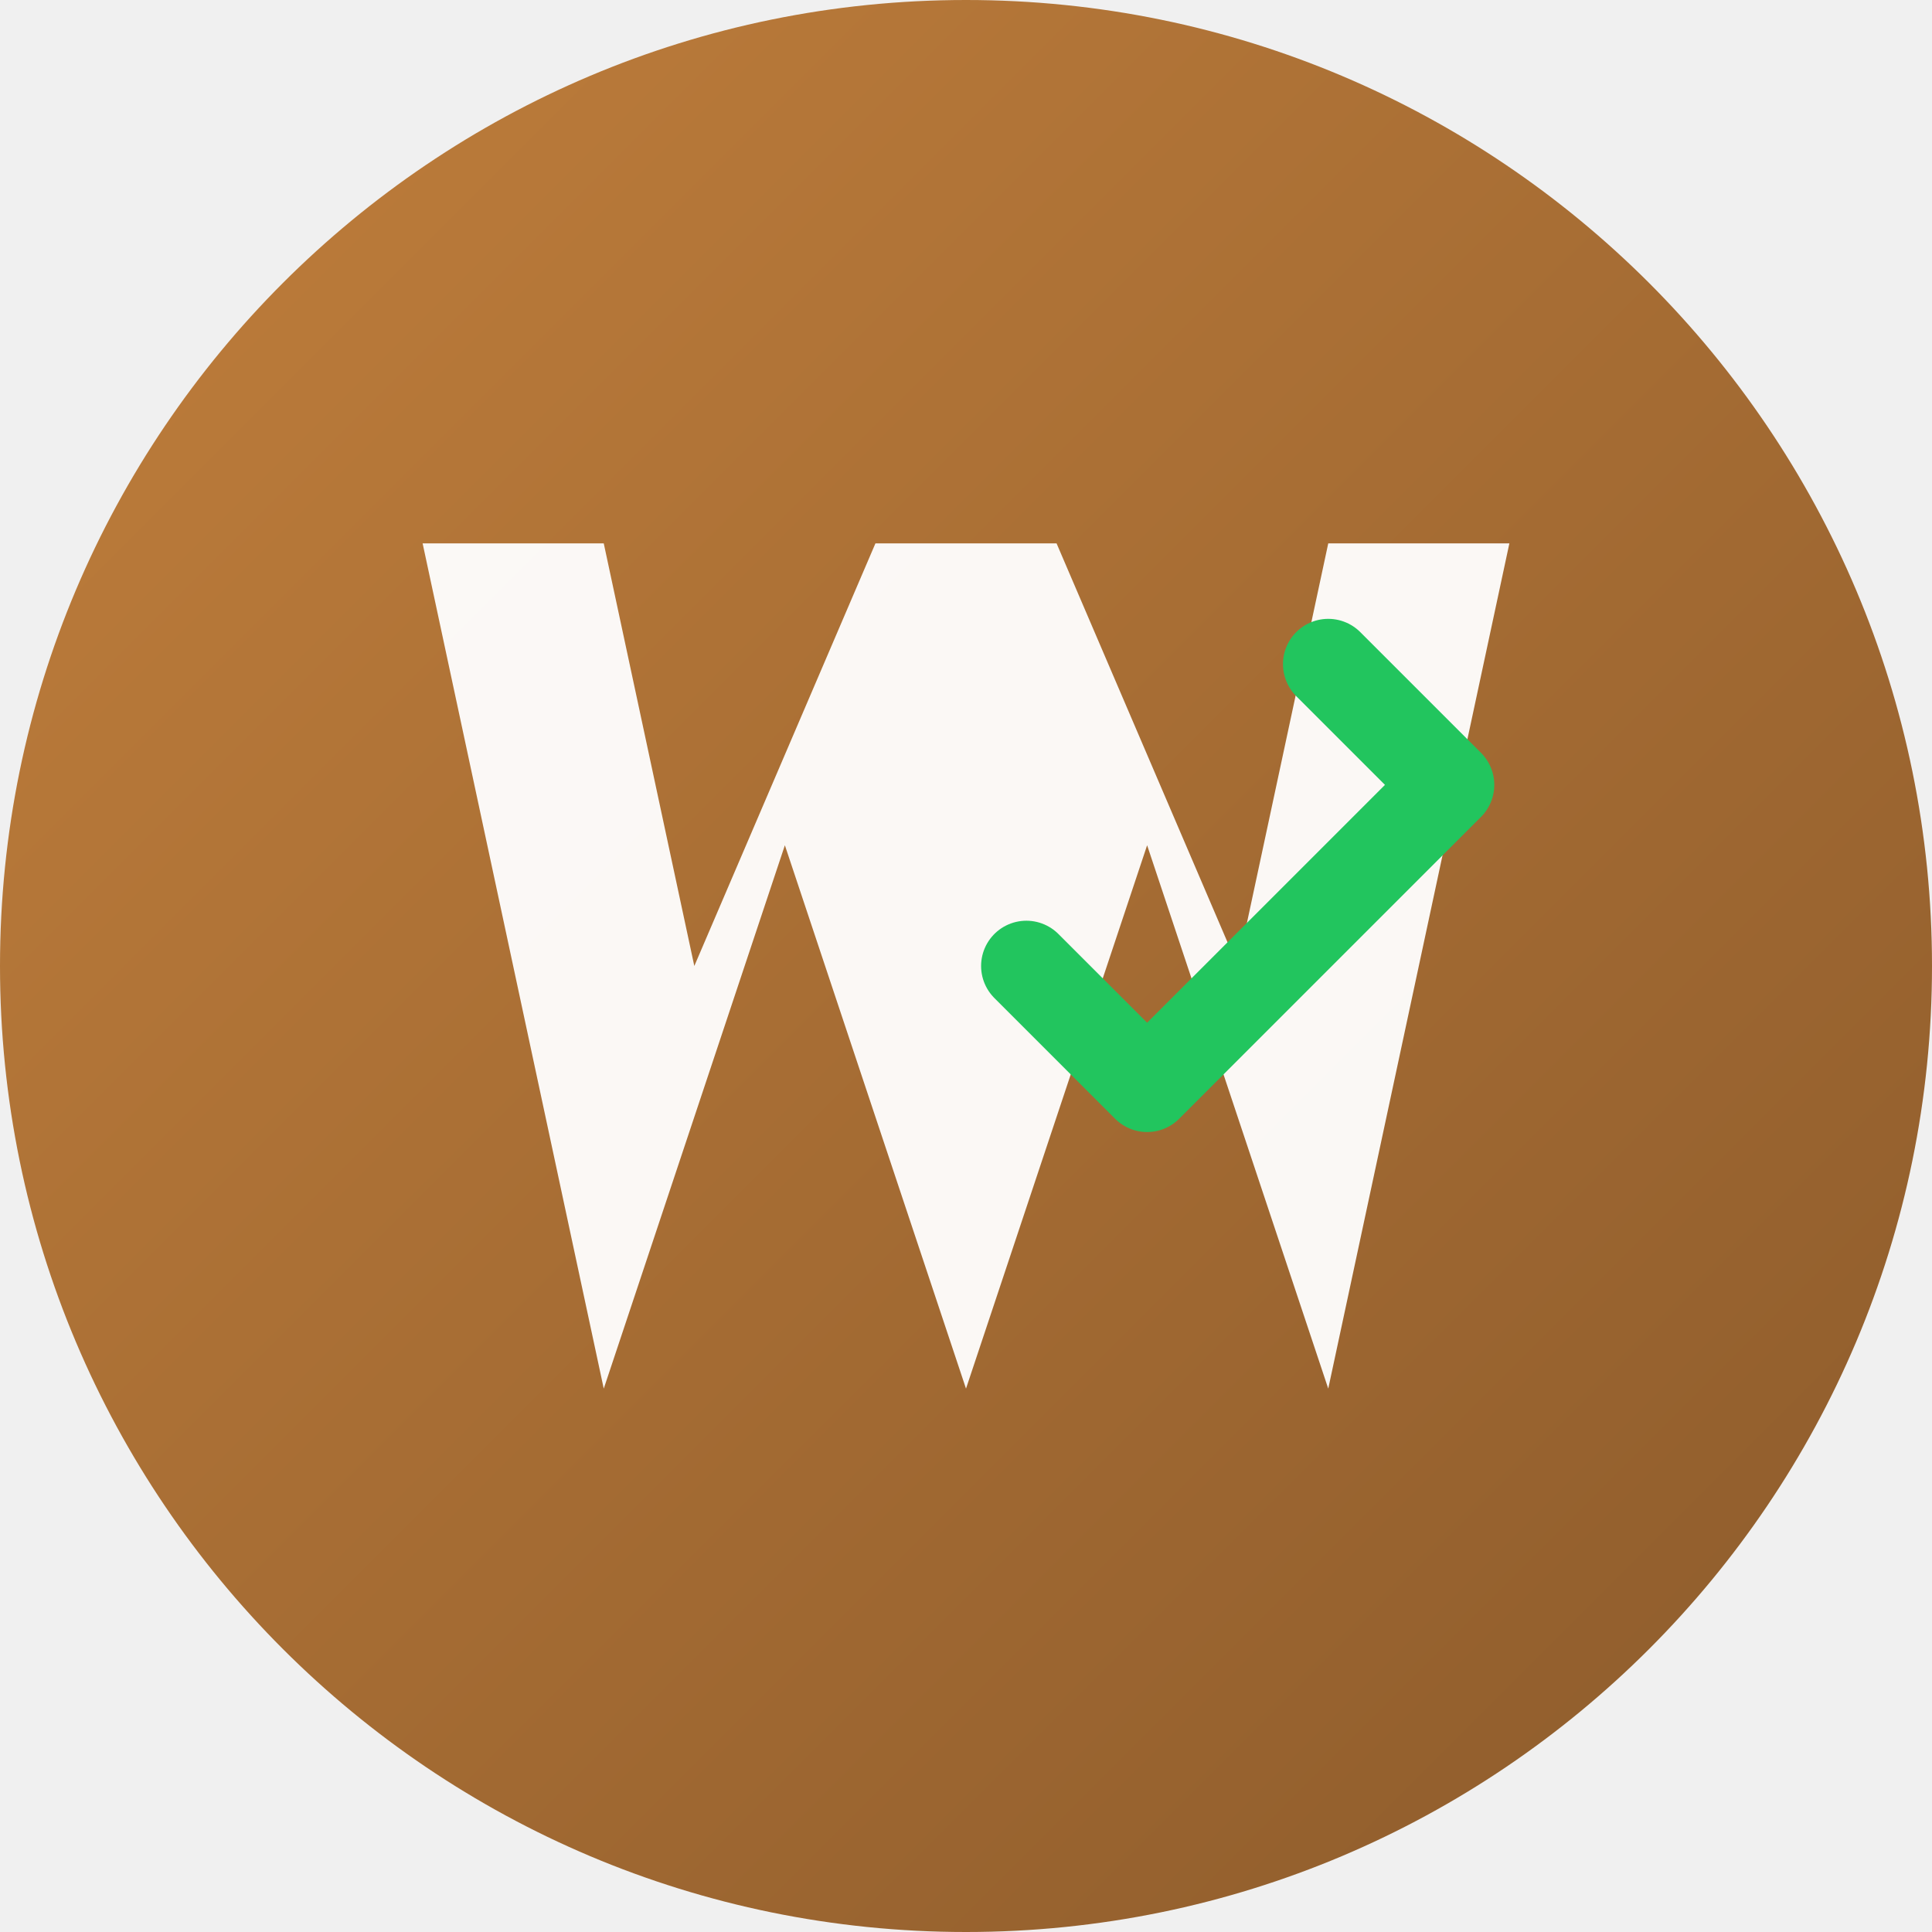
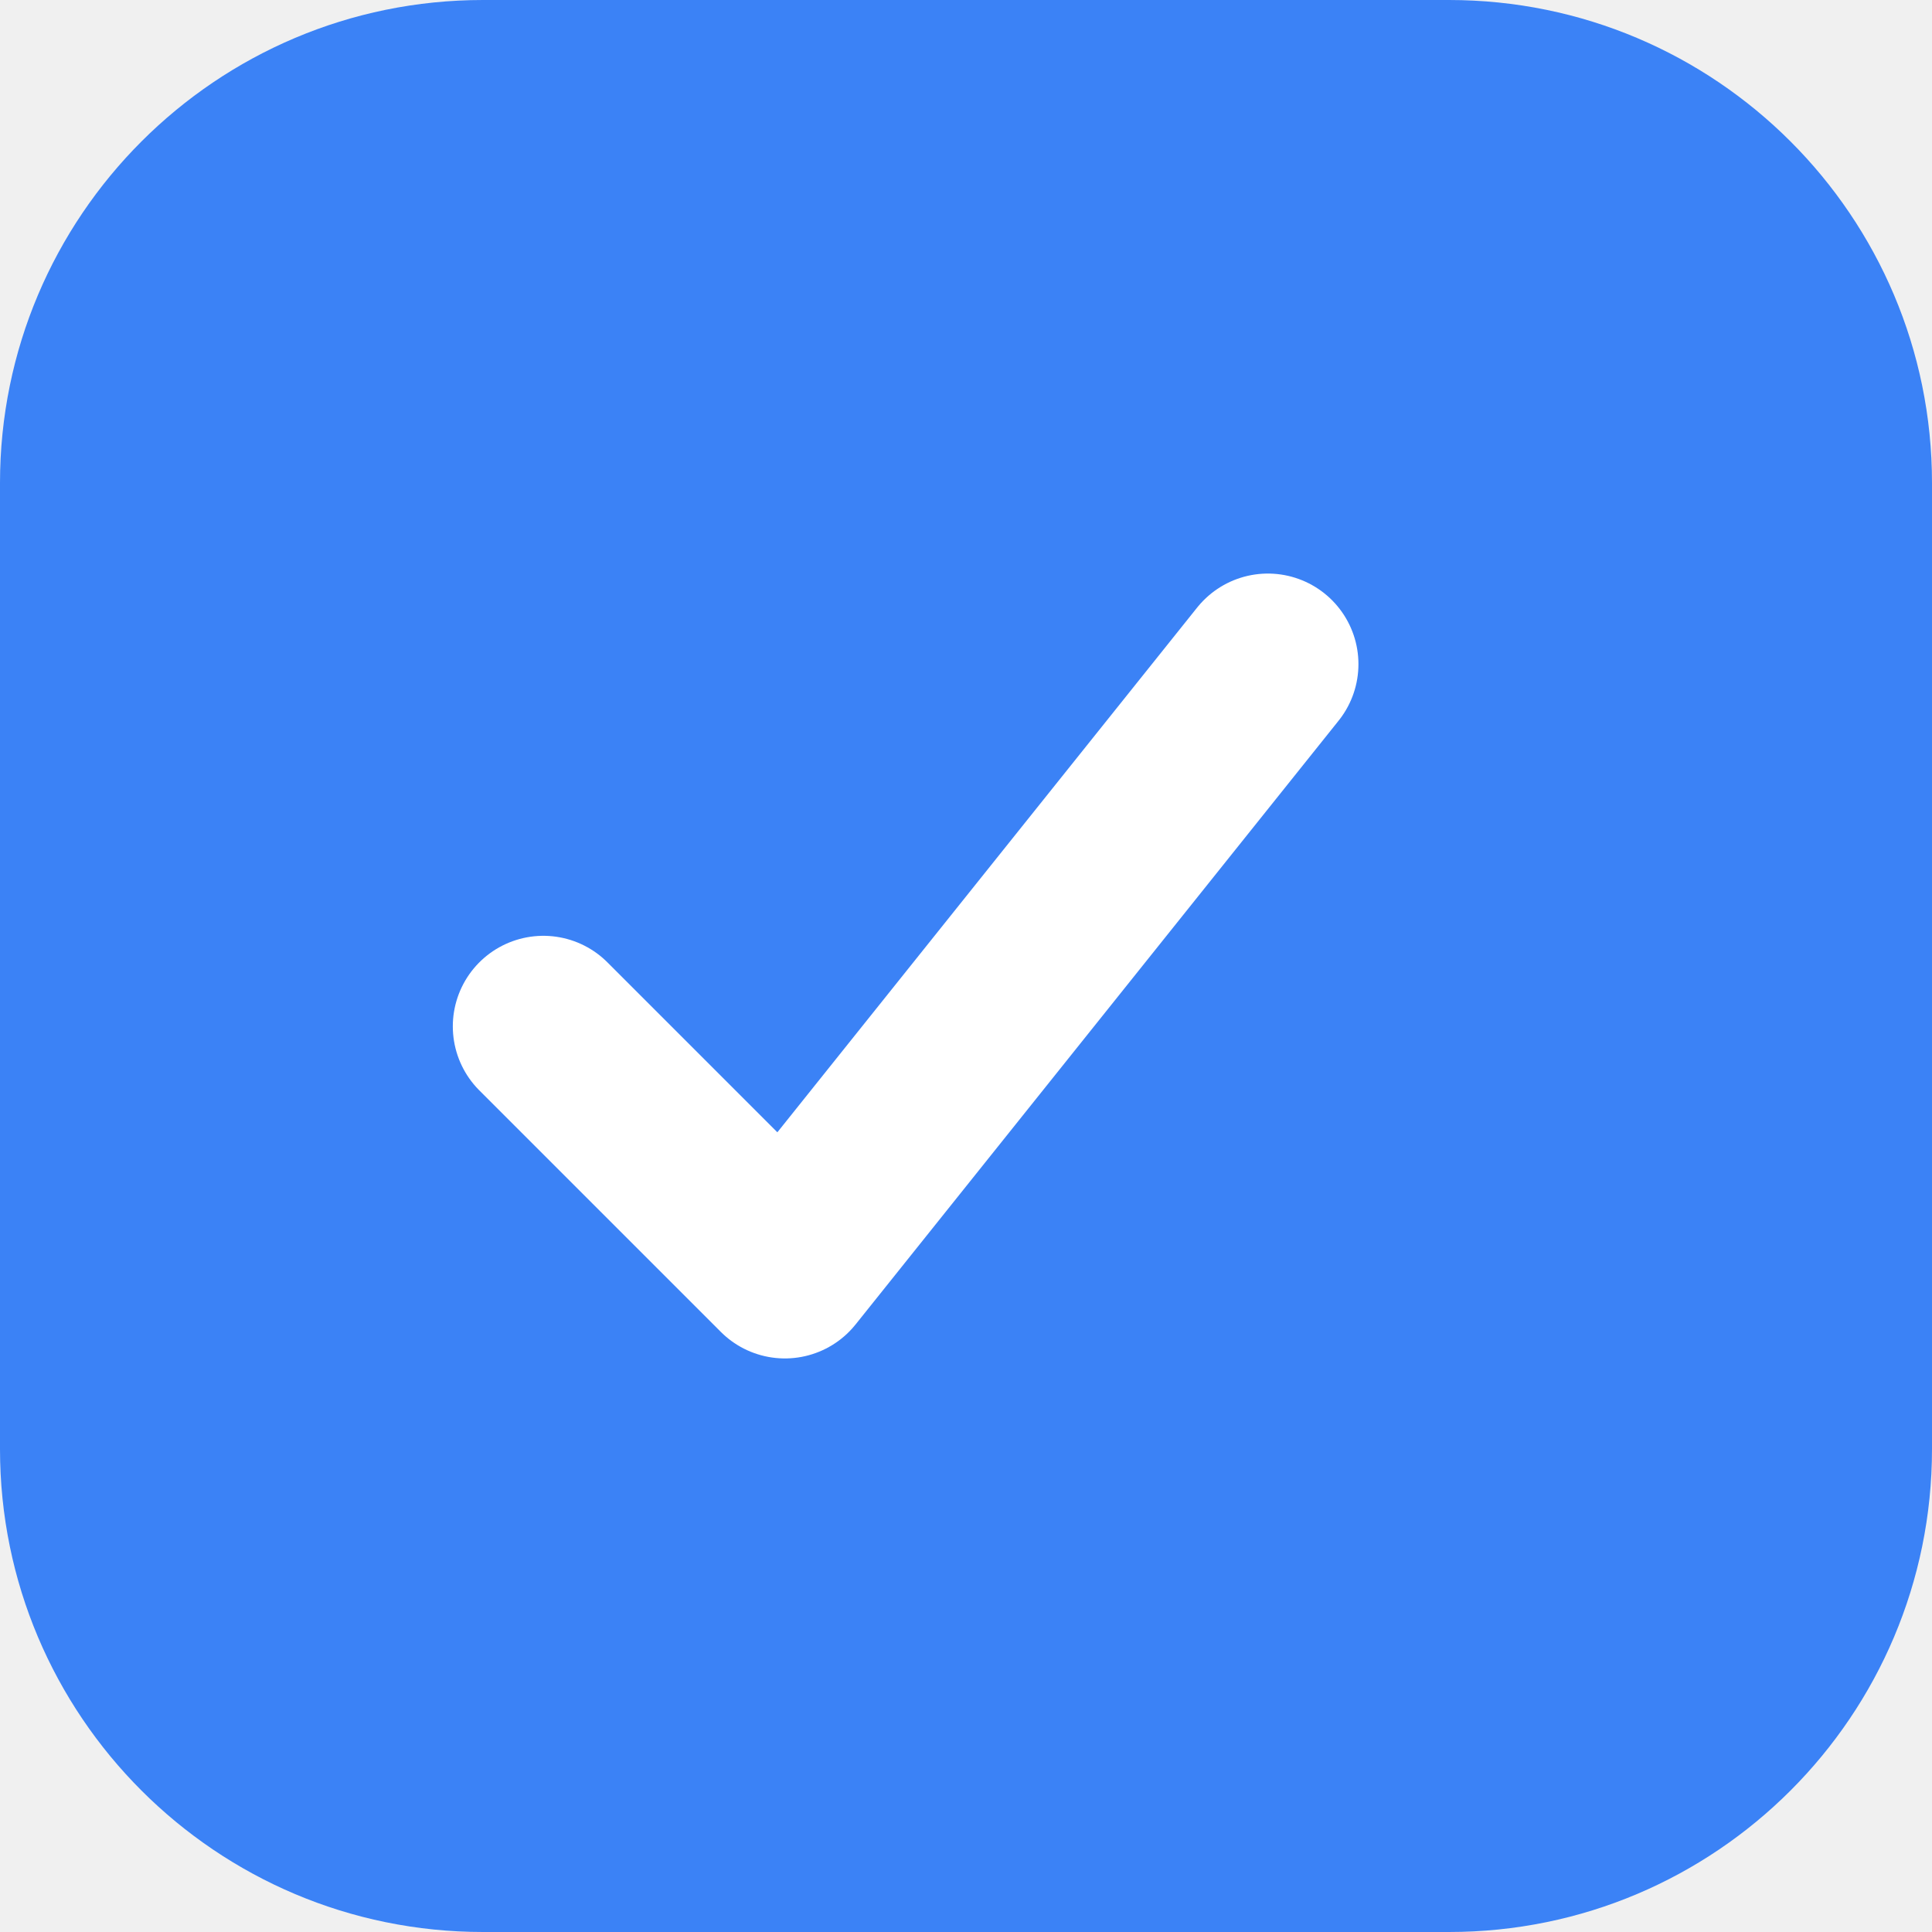
<svg xmlns="http://www.w3.org/2000/svg" width="64" height="64" viewBox="0 0 64 64" fill="none">
-   <defs>
-     <linearGradient id="goldGradient" x1="0%" y1="0%" x2="100%" y2="100%">
-       <stop offset="0%" style="stop-color:#C17F3C;stop-opacity:1" />
-       <stop offset="100%" style="stop-color:#8B5A2B;stop-opacity:1" />
-     </linearGradient>
-   </defs>
-   <circle cx="32" cy="32" r="32" fill="url(#goldGradient)" />
-   <path d="M 14 18 L 20 46 L 26 28 L 32 46 L 38 28 L 44 46 L 50 18 L 44 18 L 41 32 L 35 18 L 29 18 L 23 32 L 20 18 Z" fill="#FFF" opacity="0.95" />
-   <path d="M 44 22 L 48 26 L 38 36 L 34 32" stroke="#22C55E" stroke-width="3" stroke-linecap="round" stroke-linejoin="round" fill="none" />
+   <rect width="64" height="64" rx="16" fill="#3b82f6" />
+   <path d="M42 22L26 42L18 34" stroke="white" stroke-width="6" stroke-linecap="round" stroke-linejoin="round" />
</svg>
